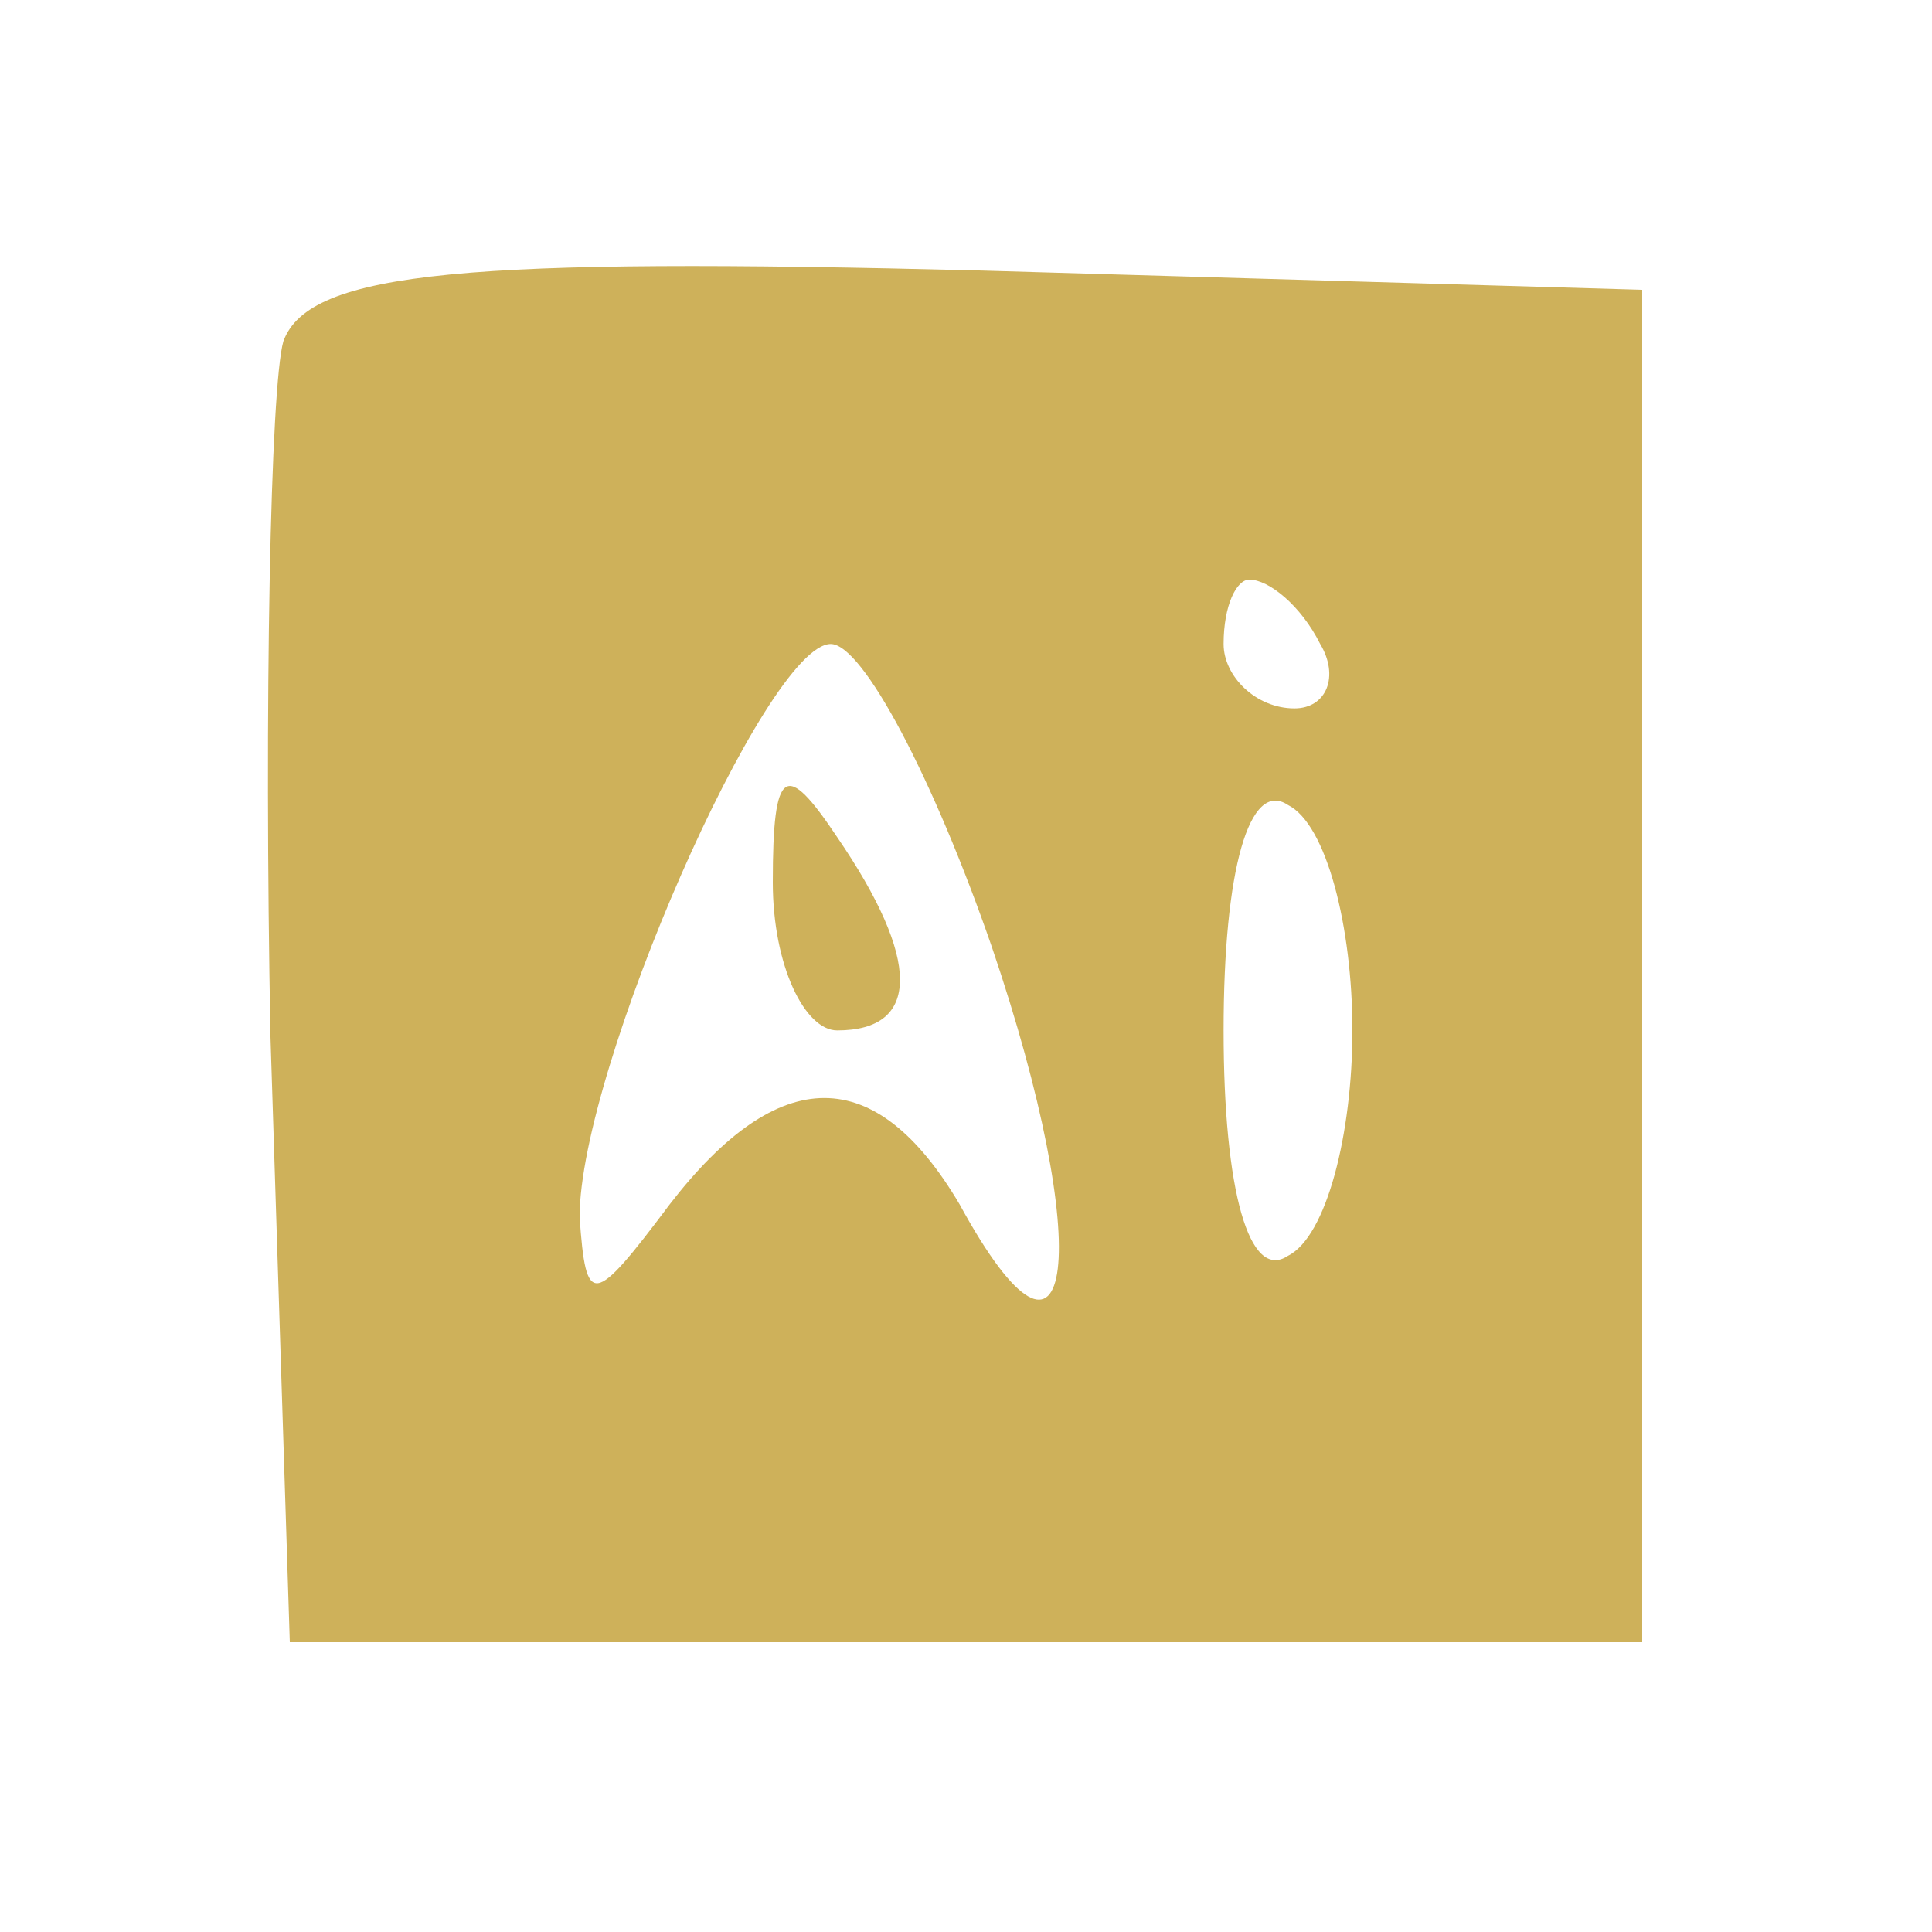
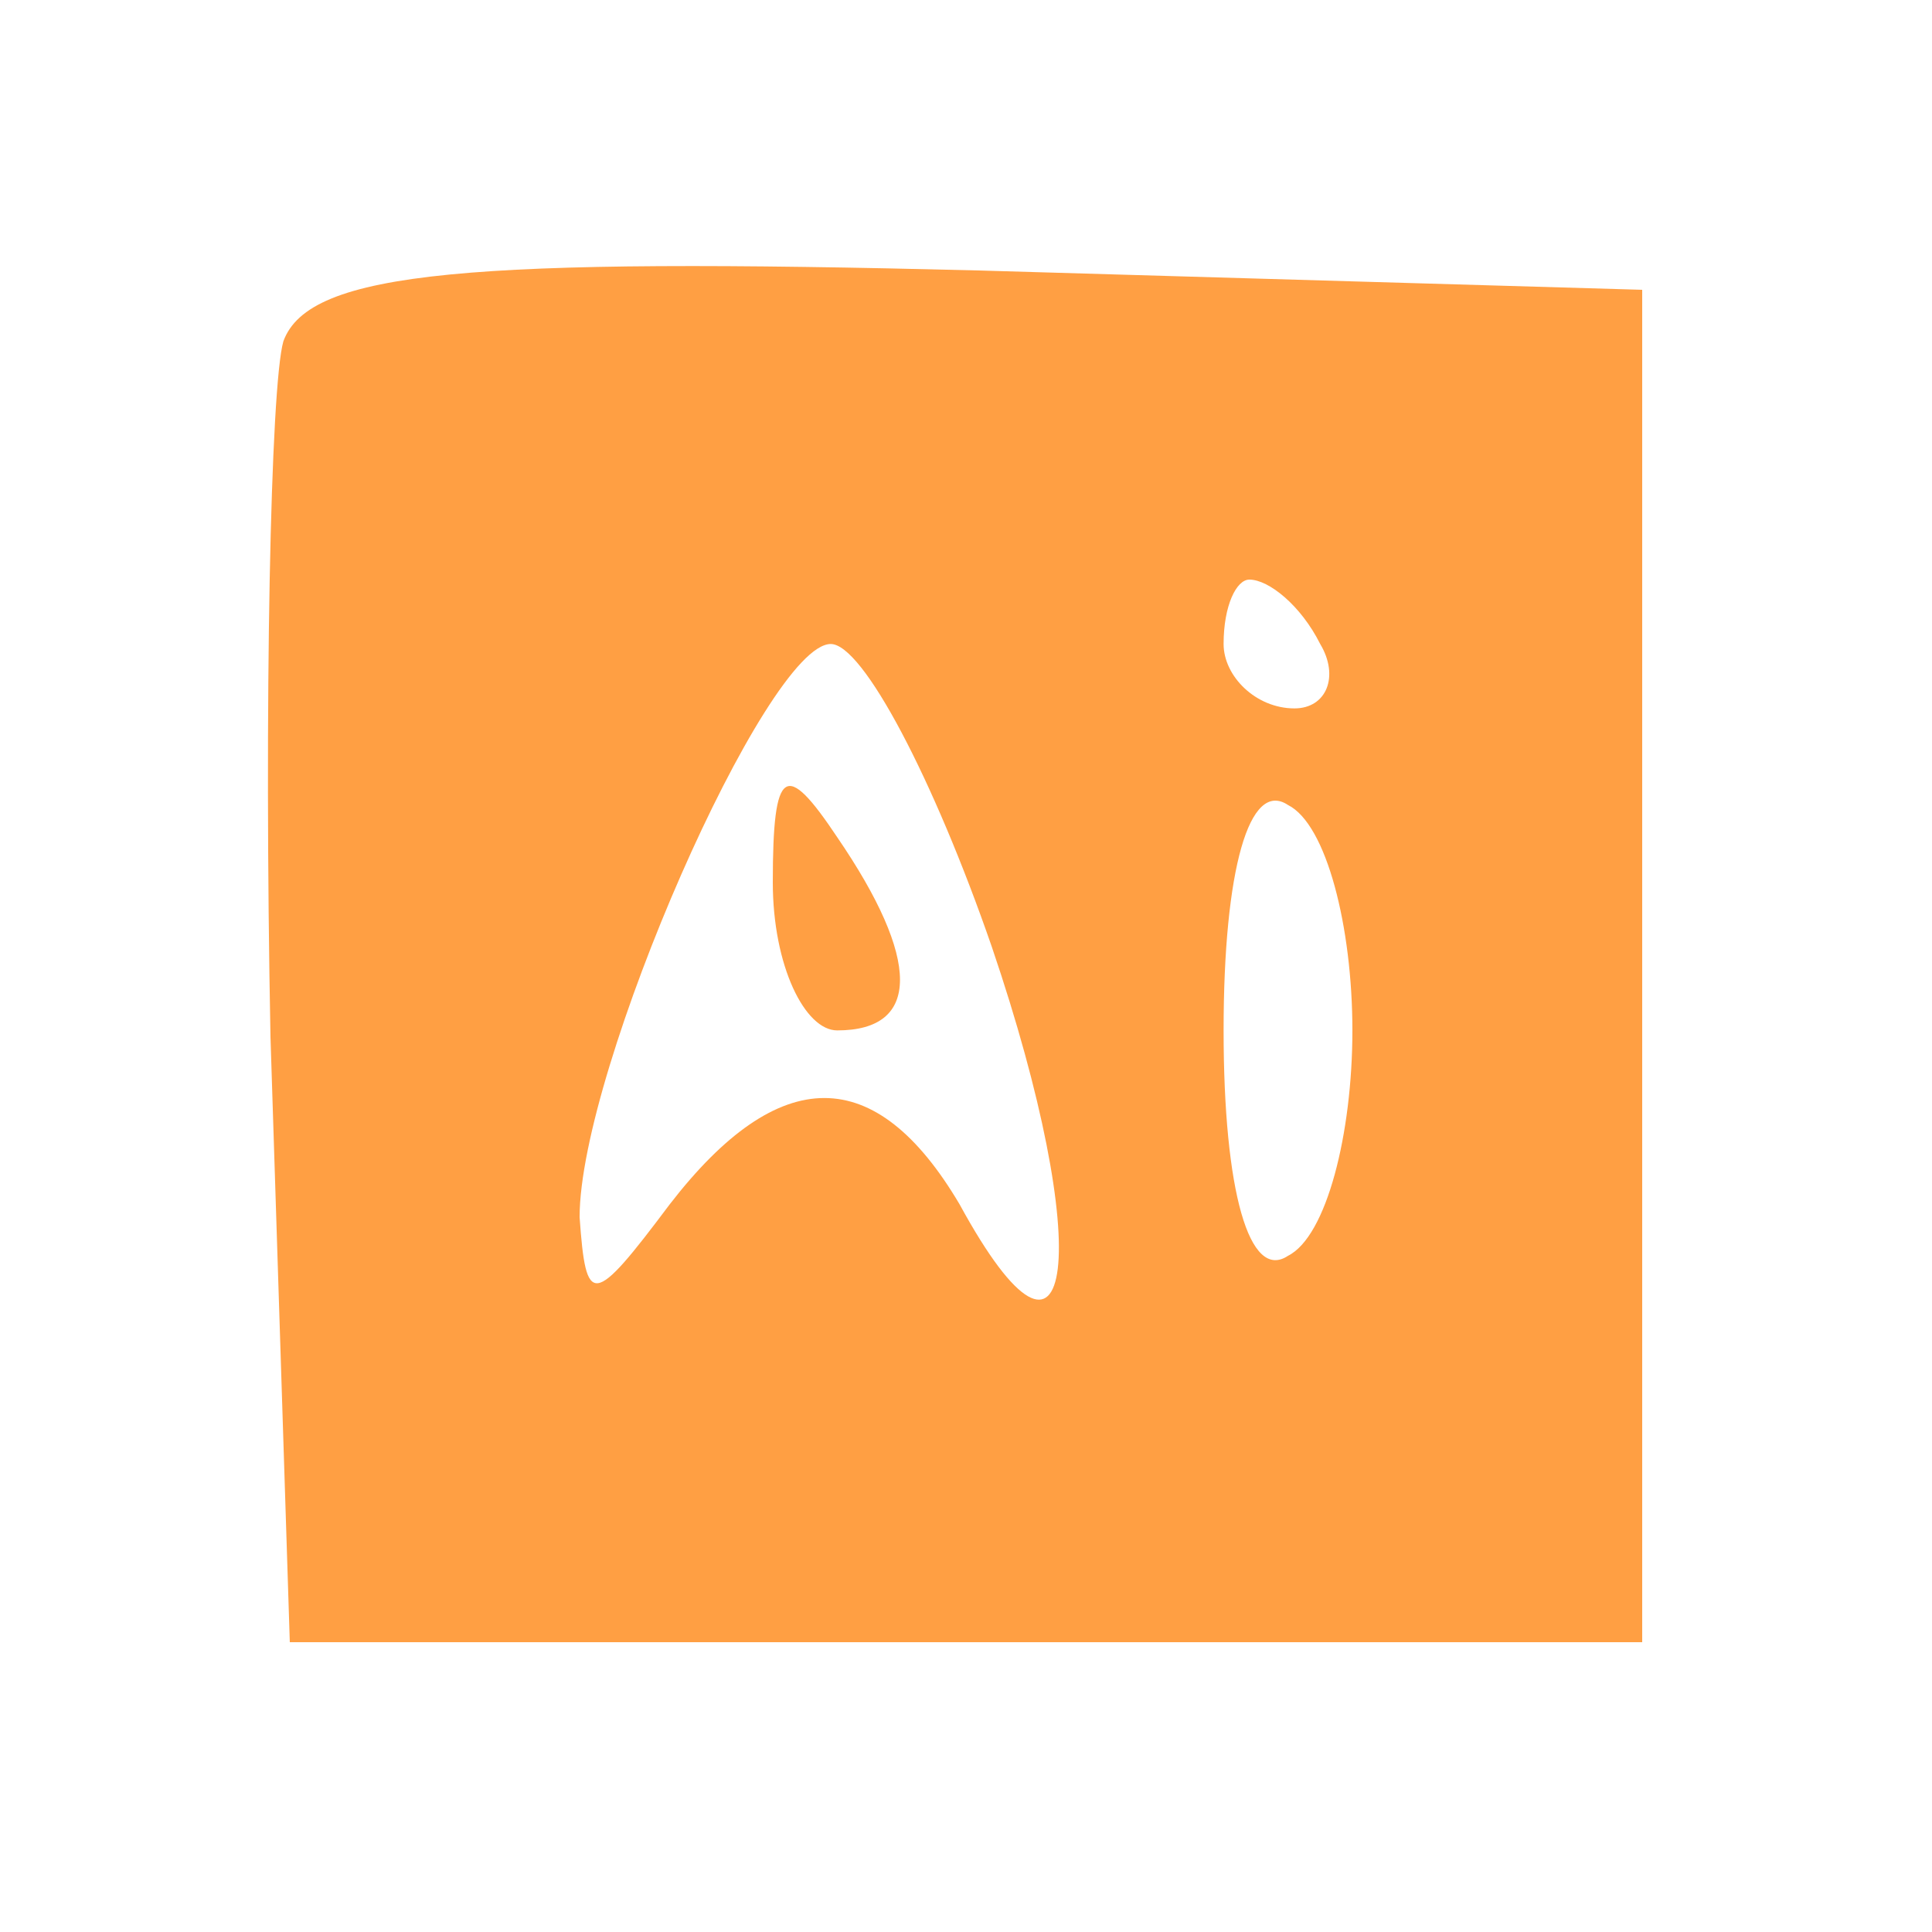
<svg xmlns="http://www.w3.org/2000/svg" version="1.0" width="30pt" height="30pt" viewBox="0 0 30 30" preserveAspectRatio="xMidYMid meet">
-   <g transform="translate(0,30) scale(0.1,-0.1)" fill="hsl(45, 54%, 58%)" stroke="none">
+   <g transform="translate(0,30) scale(0.1,-0.1)" fill="#ff9f43" stroke="none">
    <path d="M44 247 c-2 -7 -3 -56 -2 -108 l3 -94 105 0 105 0 0 105 0 105 -103 3 c-79 2 -104 0 -108 -11z m161 -47 c3 -5 1 -10 -4 -10 -6 0 -11 5 -11 10 0 6 2 10 4 10 3 0 8 -4 11 -10z m-51 -47 c16 -47 13 -73 -5 -40 -13 22 -28 22 -45 0 -12 -16 -13 -16 -14 -2 0 23 29 89 39 89 5 0 16 -21 25 -47z m56 -13 c0 -16 -4 -32 -10 -35 -6 -4 -10 10 -10 35 0 25 4 39 10 35 6 -3 10 -19 10 -35z" />
    <path d="M120 163 c0 -13 5 -23 10 -23 13 0 13 11 0 30 -8 12 -10 11 -10 -7z" />
  </g>
</svg>
